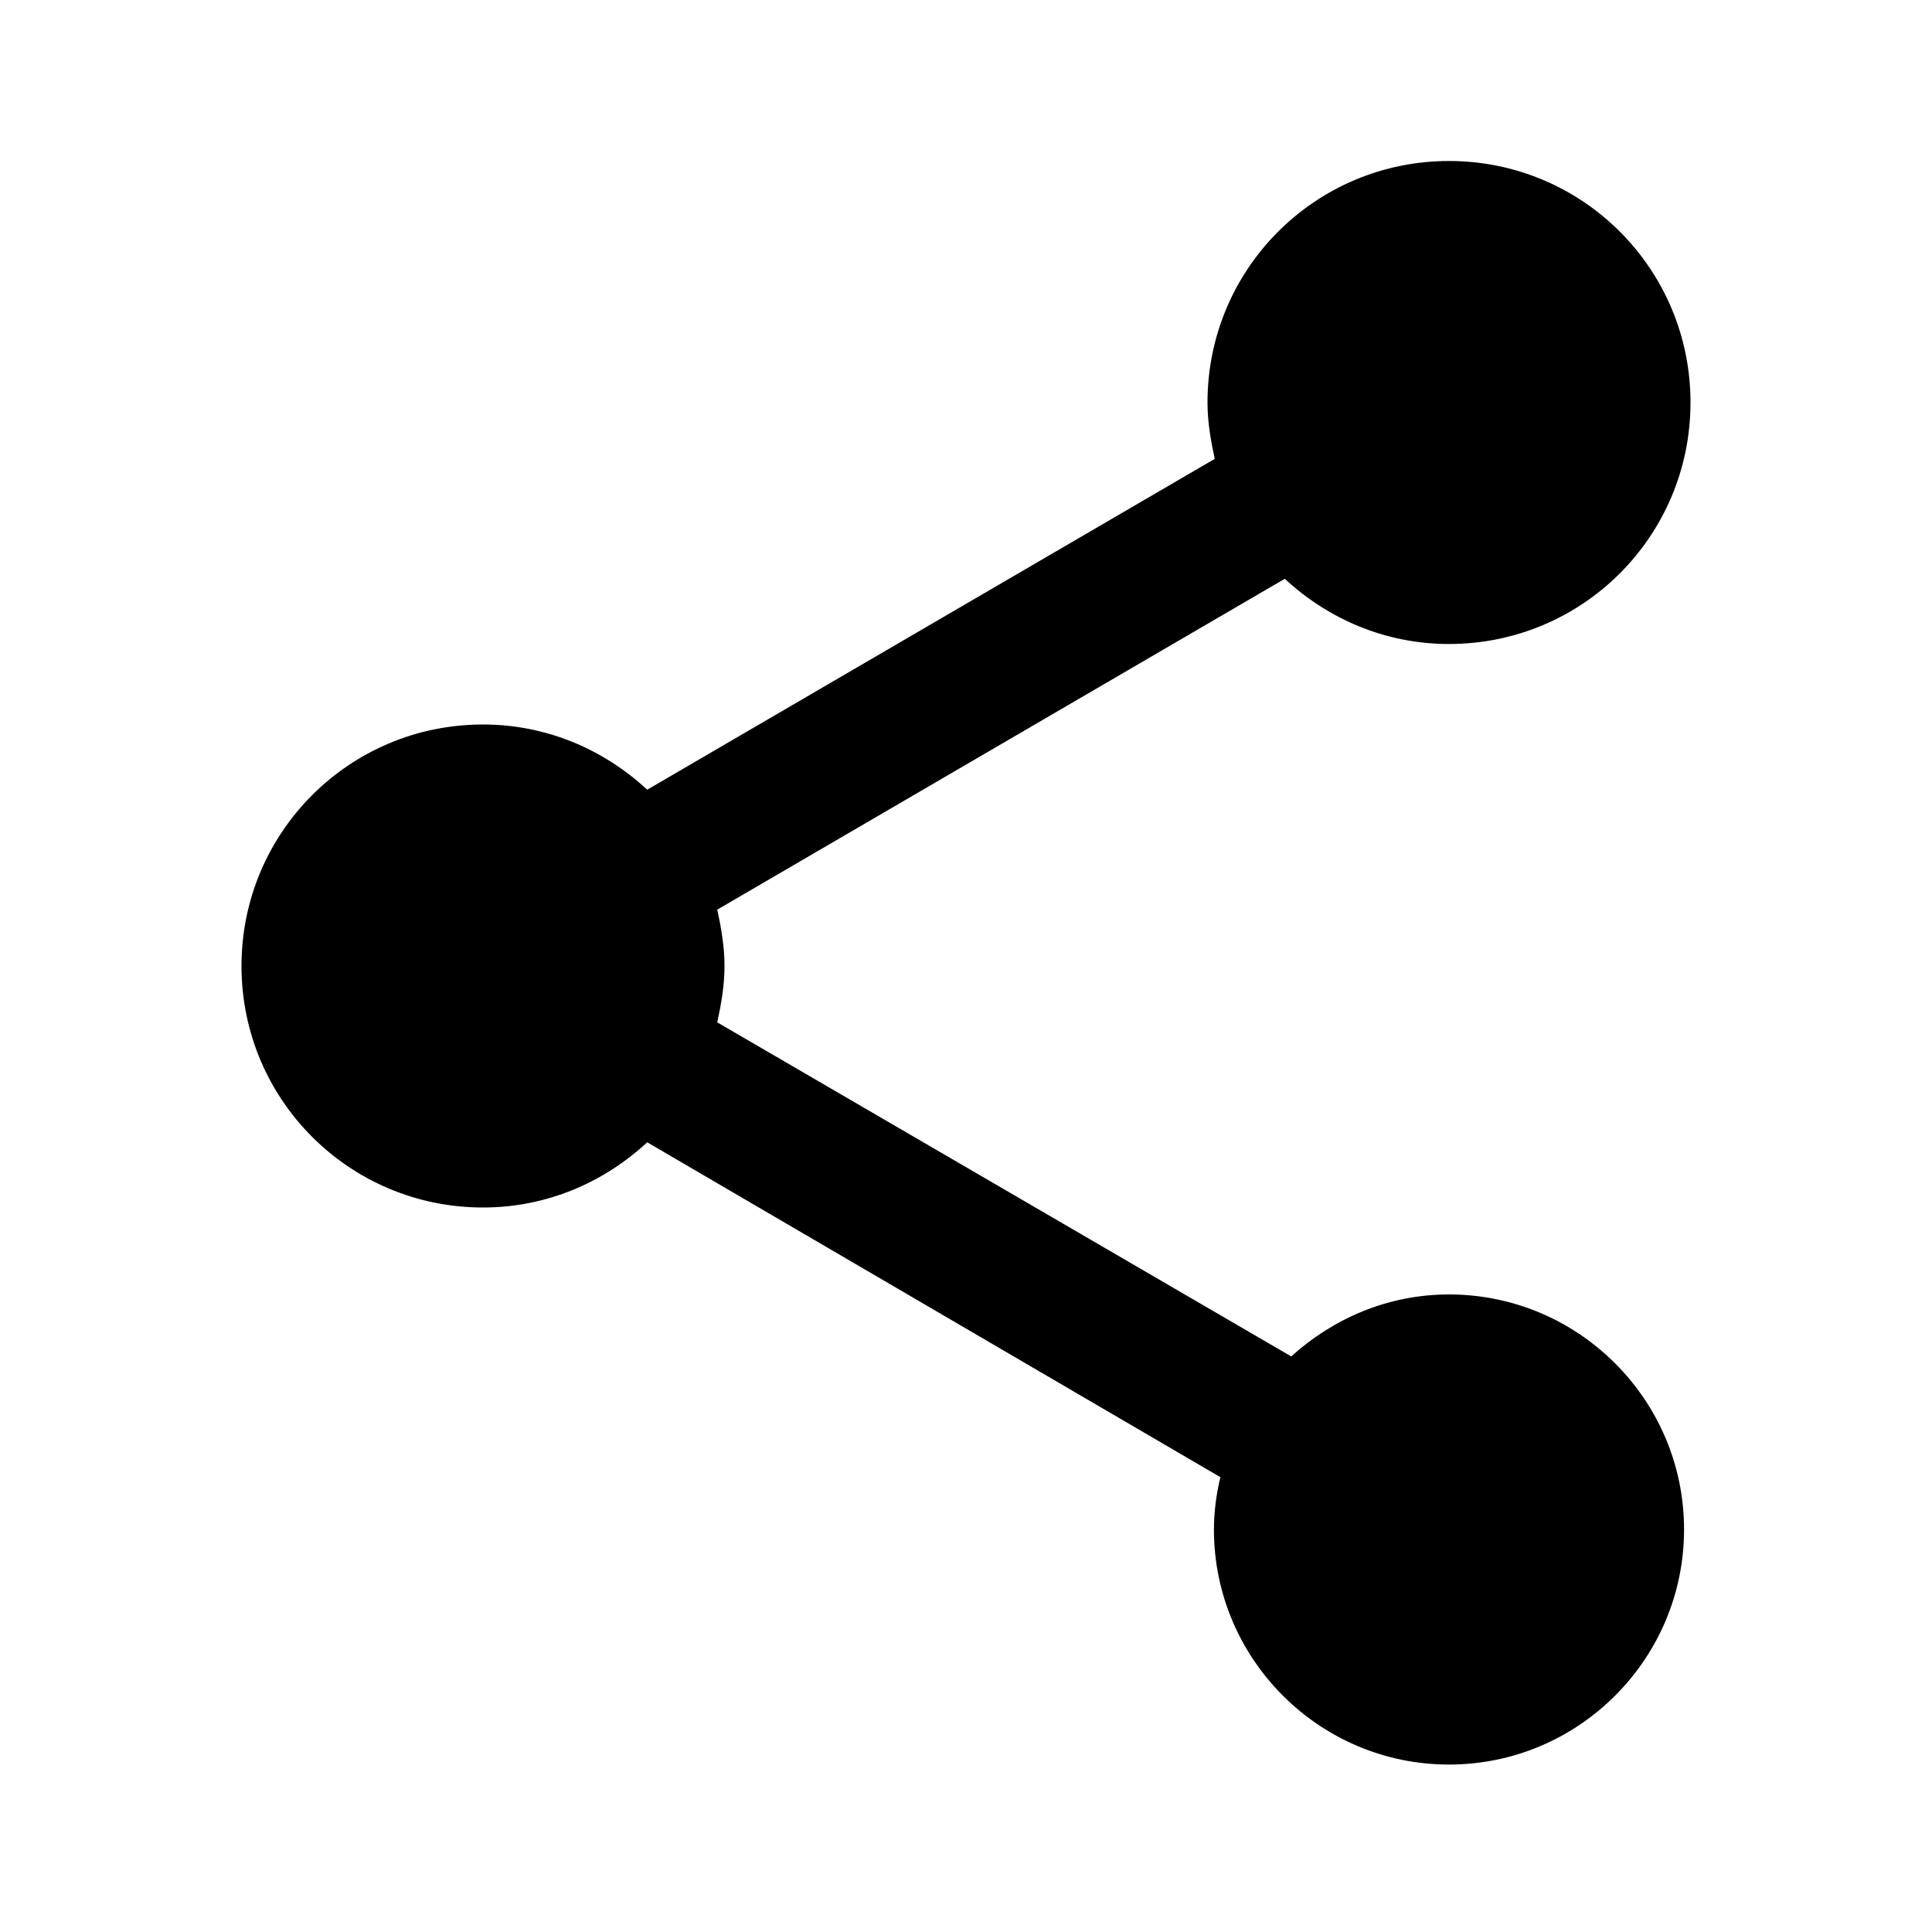
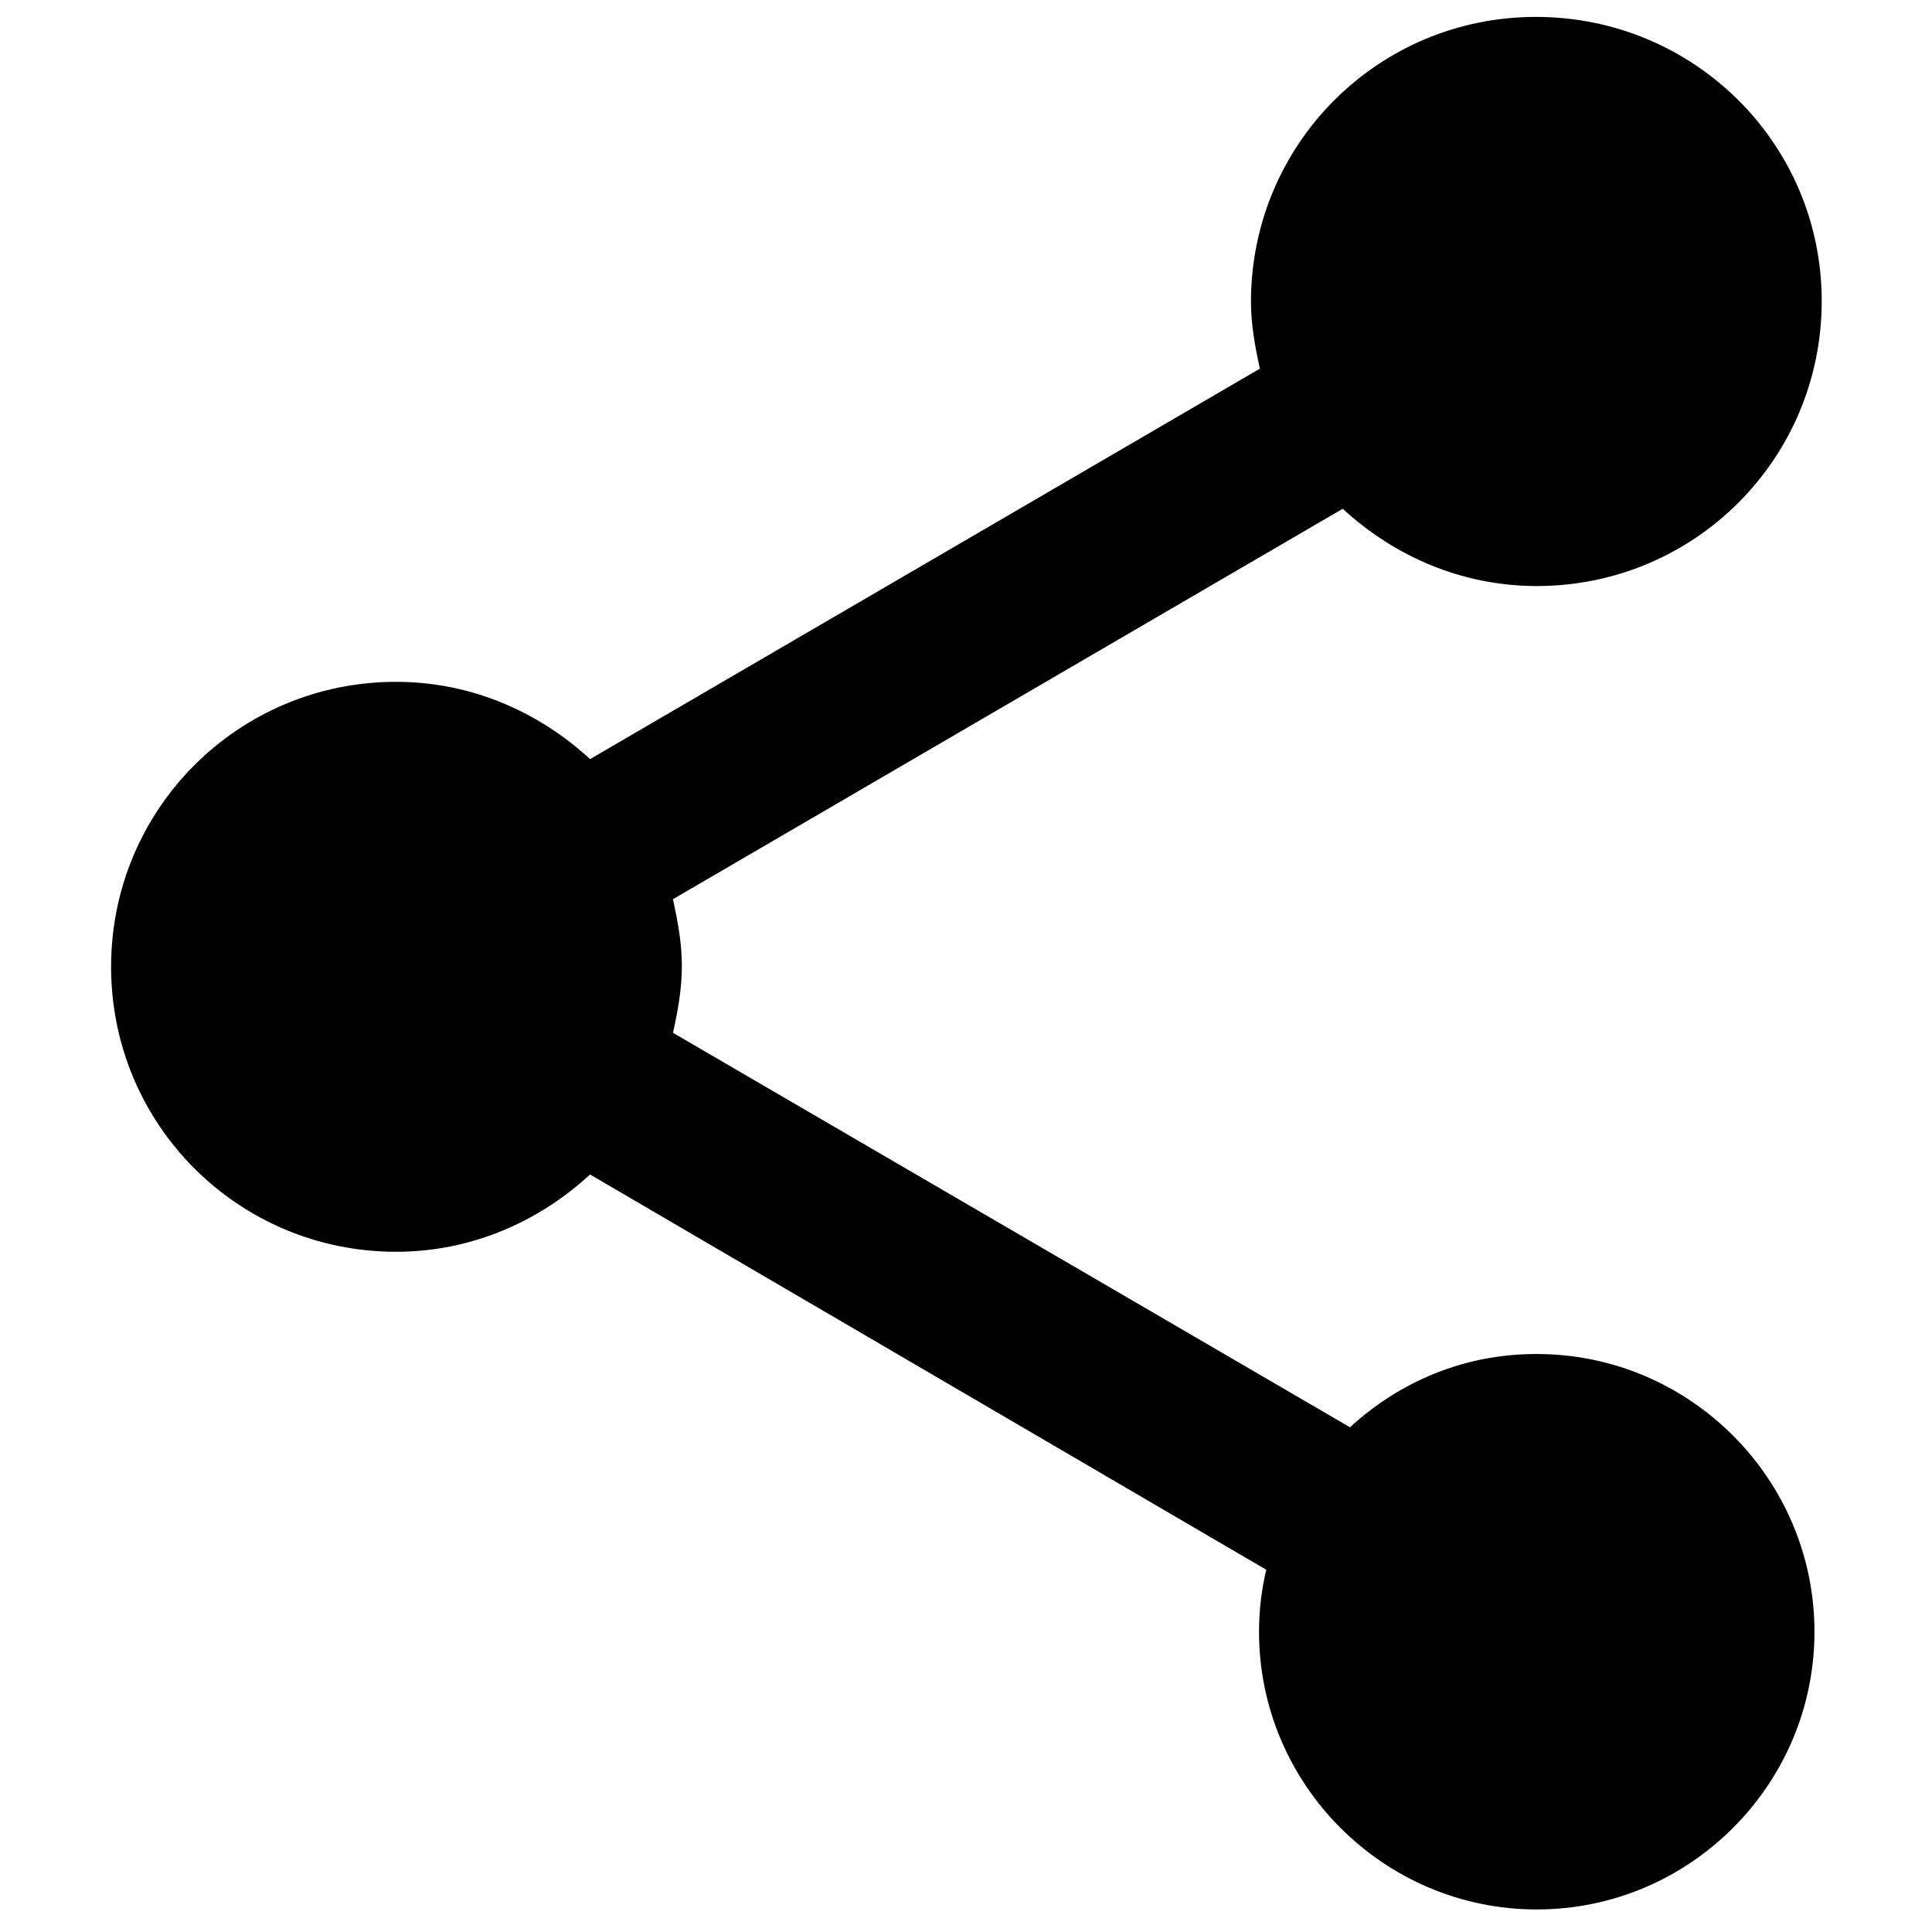
- <svg xmlns="http://www.w3.org/2000/svg" height="24px" viewBox="0 0 24 24" width="24px" fill="#000000">
-   <path d="M0 0h24v24H0z" fill="none" />
-   <path d="M18 16.08c-.76 0-1.44.3-1.96.77L8.91 12.7c.05-.23.09-.46.09-.7s-.04-.47-.09-.7l7.05-4.11c.54.5 1.25.81 2.04.81 1.66 0 3-1.34 3-3s-1.34-3-3-3-3 1.34-3 3c0 .24.04.47.09.7L8.04 9.81C7.5 9.31 6.79 9 6 9c-1.66 0-3 1.34-3 3s1.34 3 3 3c.79 0 1.5-.31 2.04-.81l7.12 4.16c-.05.21-.08.43-.08.65 0 1.61 1.31 2.92 2.92 2.92 1.61 0 2.92-1.31 2.92-2.92s-1.31-2.92-2.92-2.92z" />
+ <svg xmlns="http://www.w3.org/2000/svg" id="Layer_2" data-name="Layer 2" viewBox="0 0 24 24">
+   <defs>
+     <style>
+       .cls-1 {
+         fill: none;
+       }
+     </style>
+   </defs>
+   <g id="Layer_1-2" data-name="Layer 1">
+     <path class="cls-1" d="m0,0h24v24H0V0Z" />
+     <path d="m19.08,16.82c-.9,0-1.7.35-2.31.91l-8.41-4.9c.06-.27.11-.54.11-.83s-.05-.55-.11-.83l8.32-4.85c.64.59,1.48.96,2.41.96,1.96,0,3.54-1.58,3.54-3.54S21.04.21,19.08.21s-3.54,1.58-3.54,3.54c0,.28.05.55.11.83l-8.32,4.85c-.64-.59-1.48-.96-2.41-.96-1.96,0-3.54,1.58-3.54,3.54s1.58,3.54,3.54,3.54c.93,0,1.77-.37,2.41-.96l8.4,4.91c-.06.25-.09.51-.09.77,0,1.9,1.55,3.45,3.45,3.45s3.45-1.55,3.45-3.45-1.55-3.45-3.45-3.45Z" />
+   </g>
</svg>
